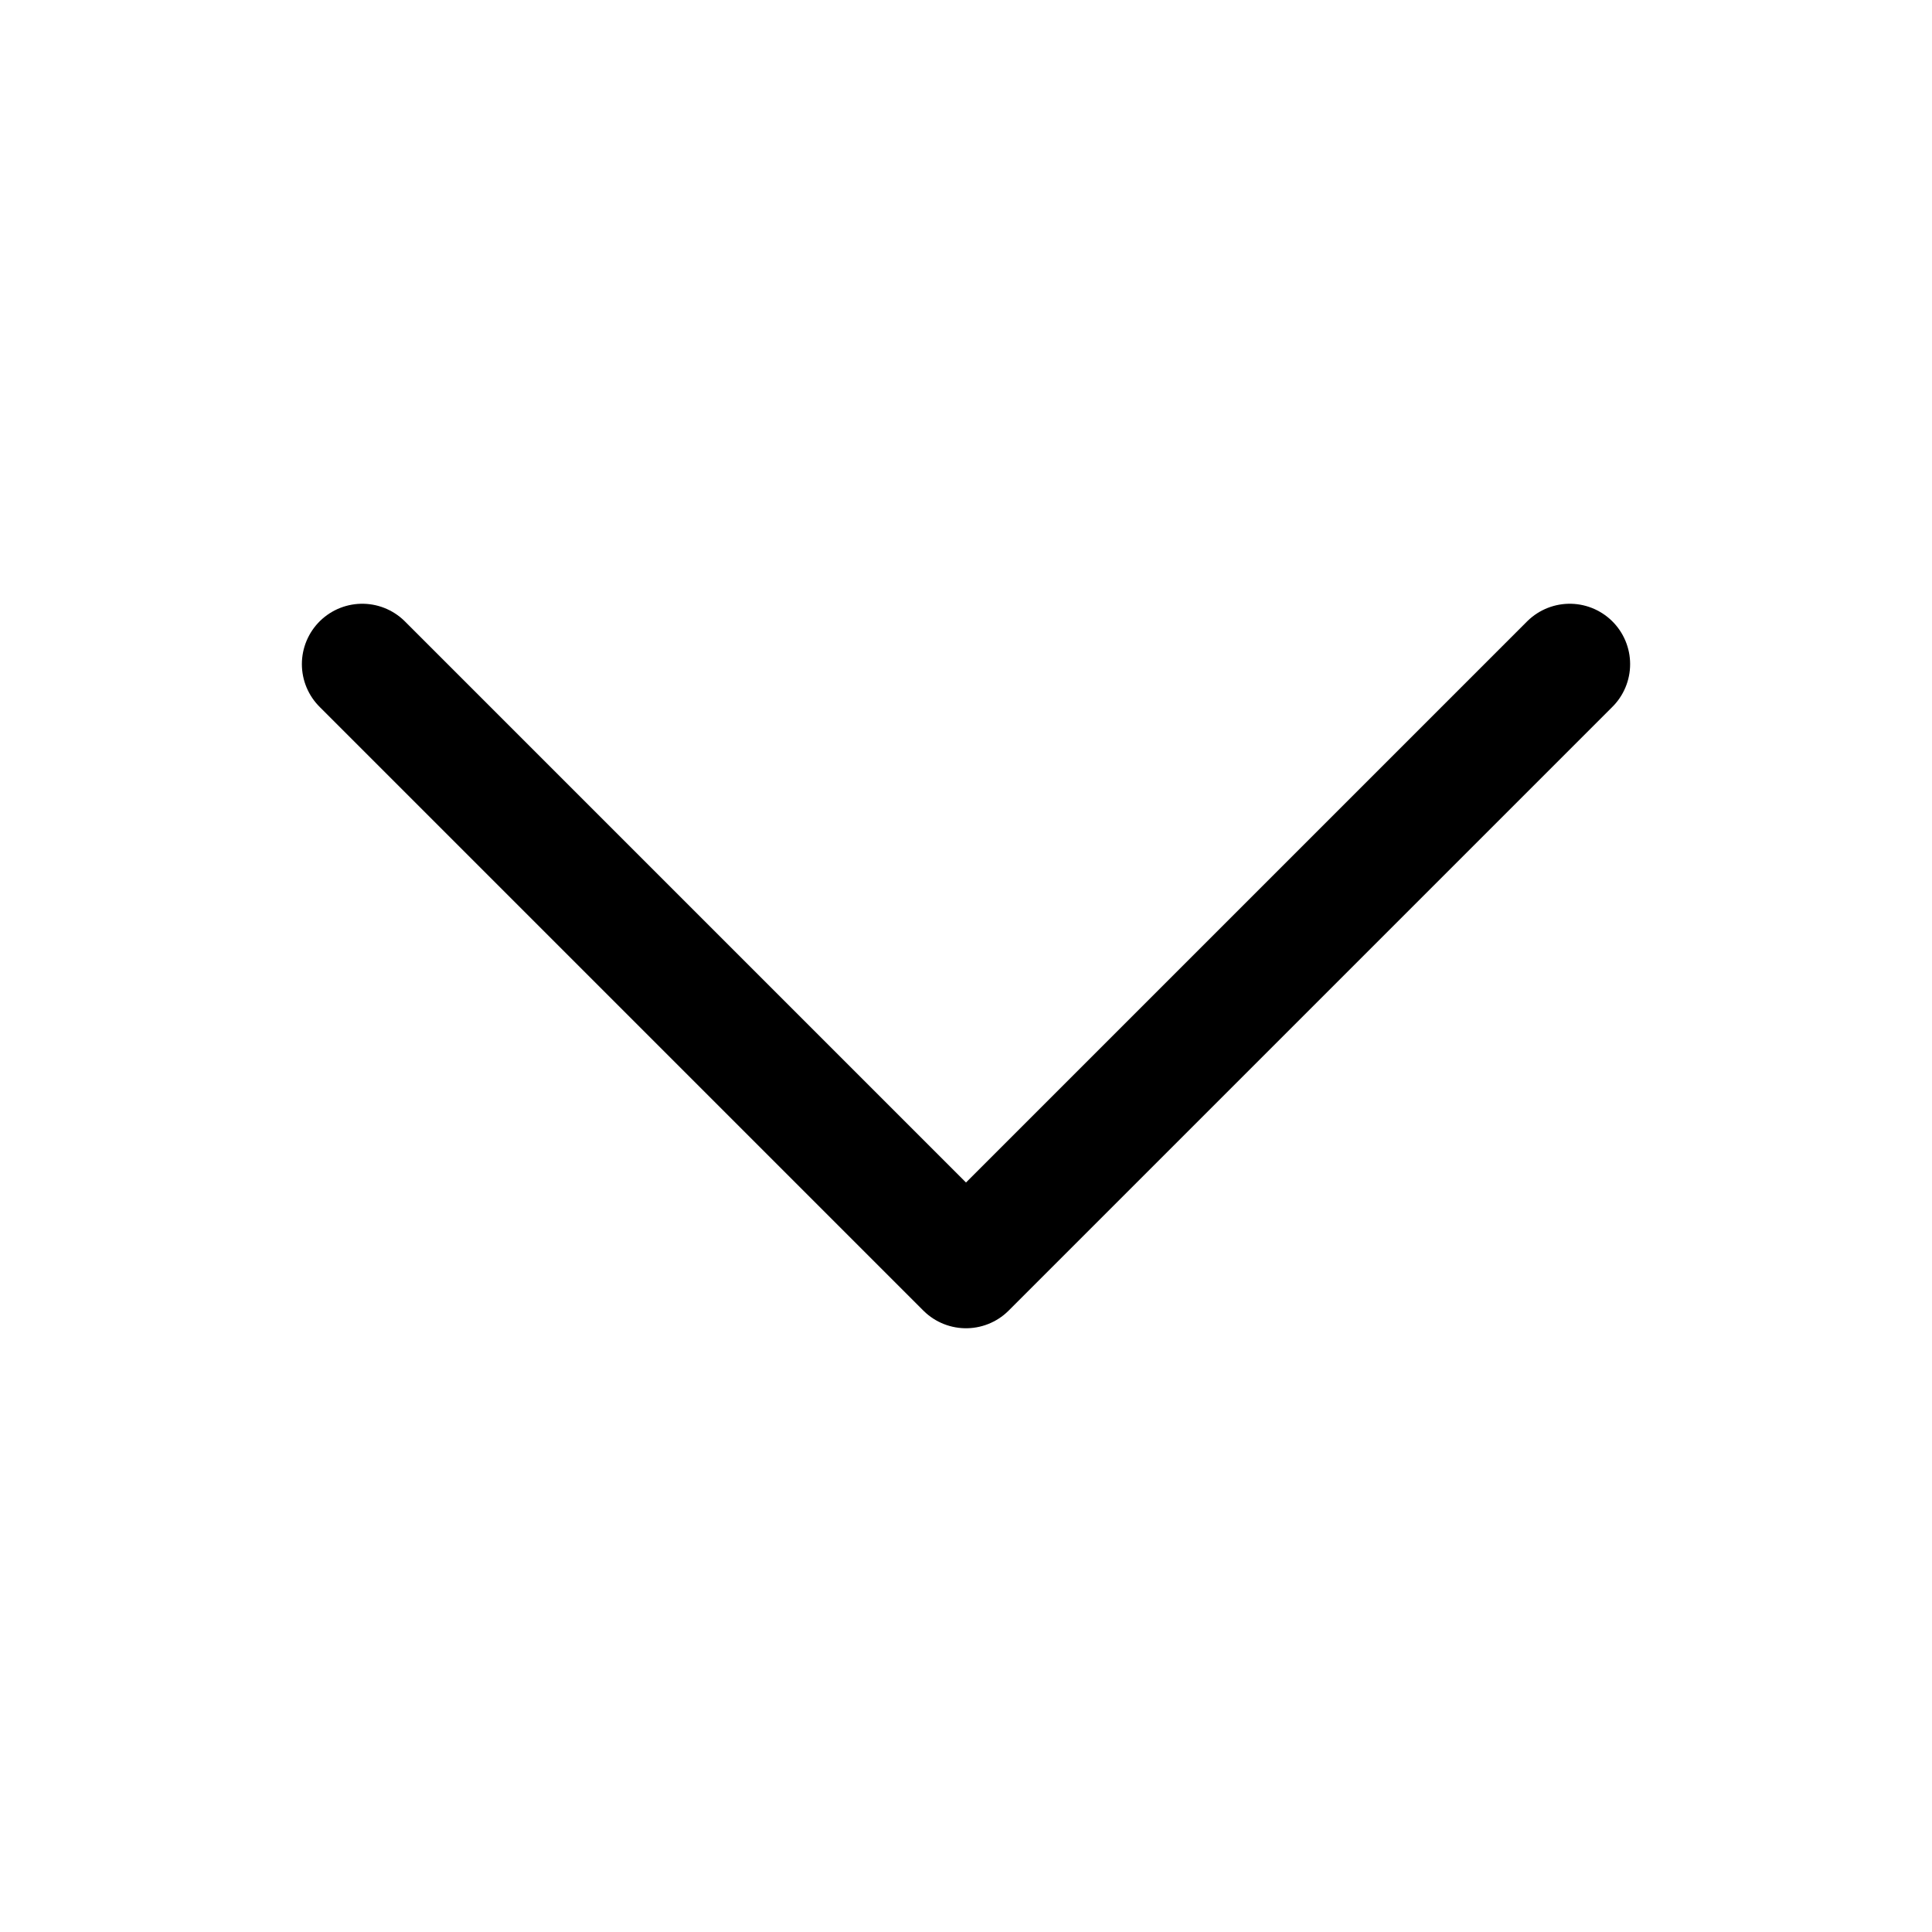
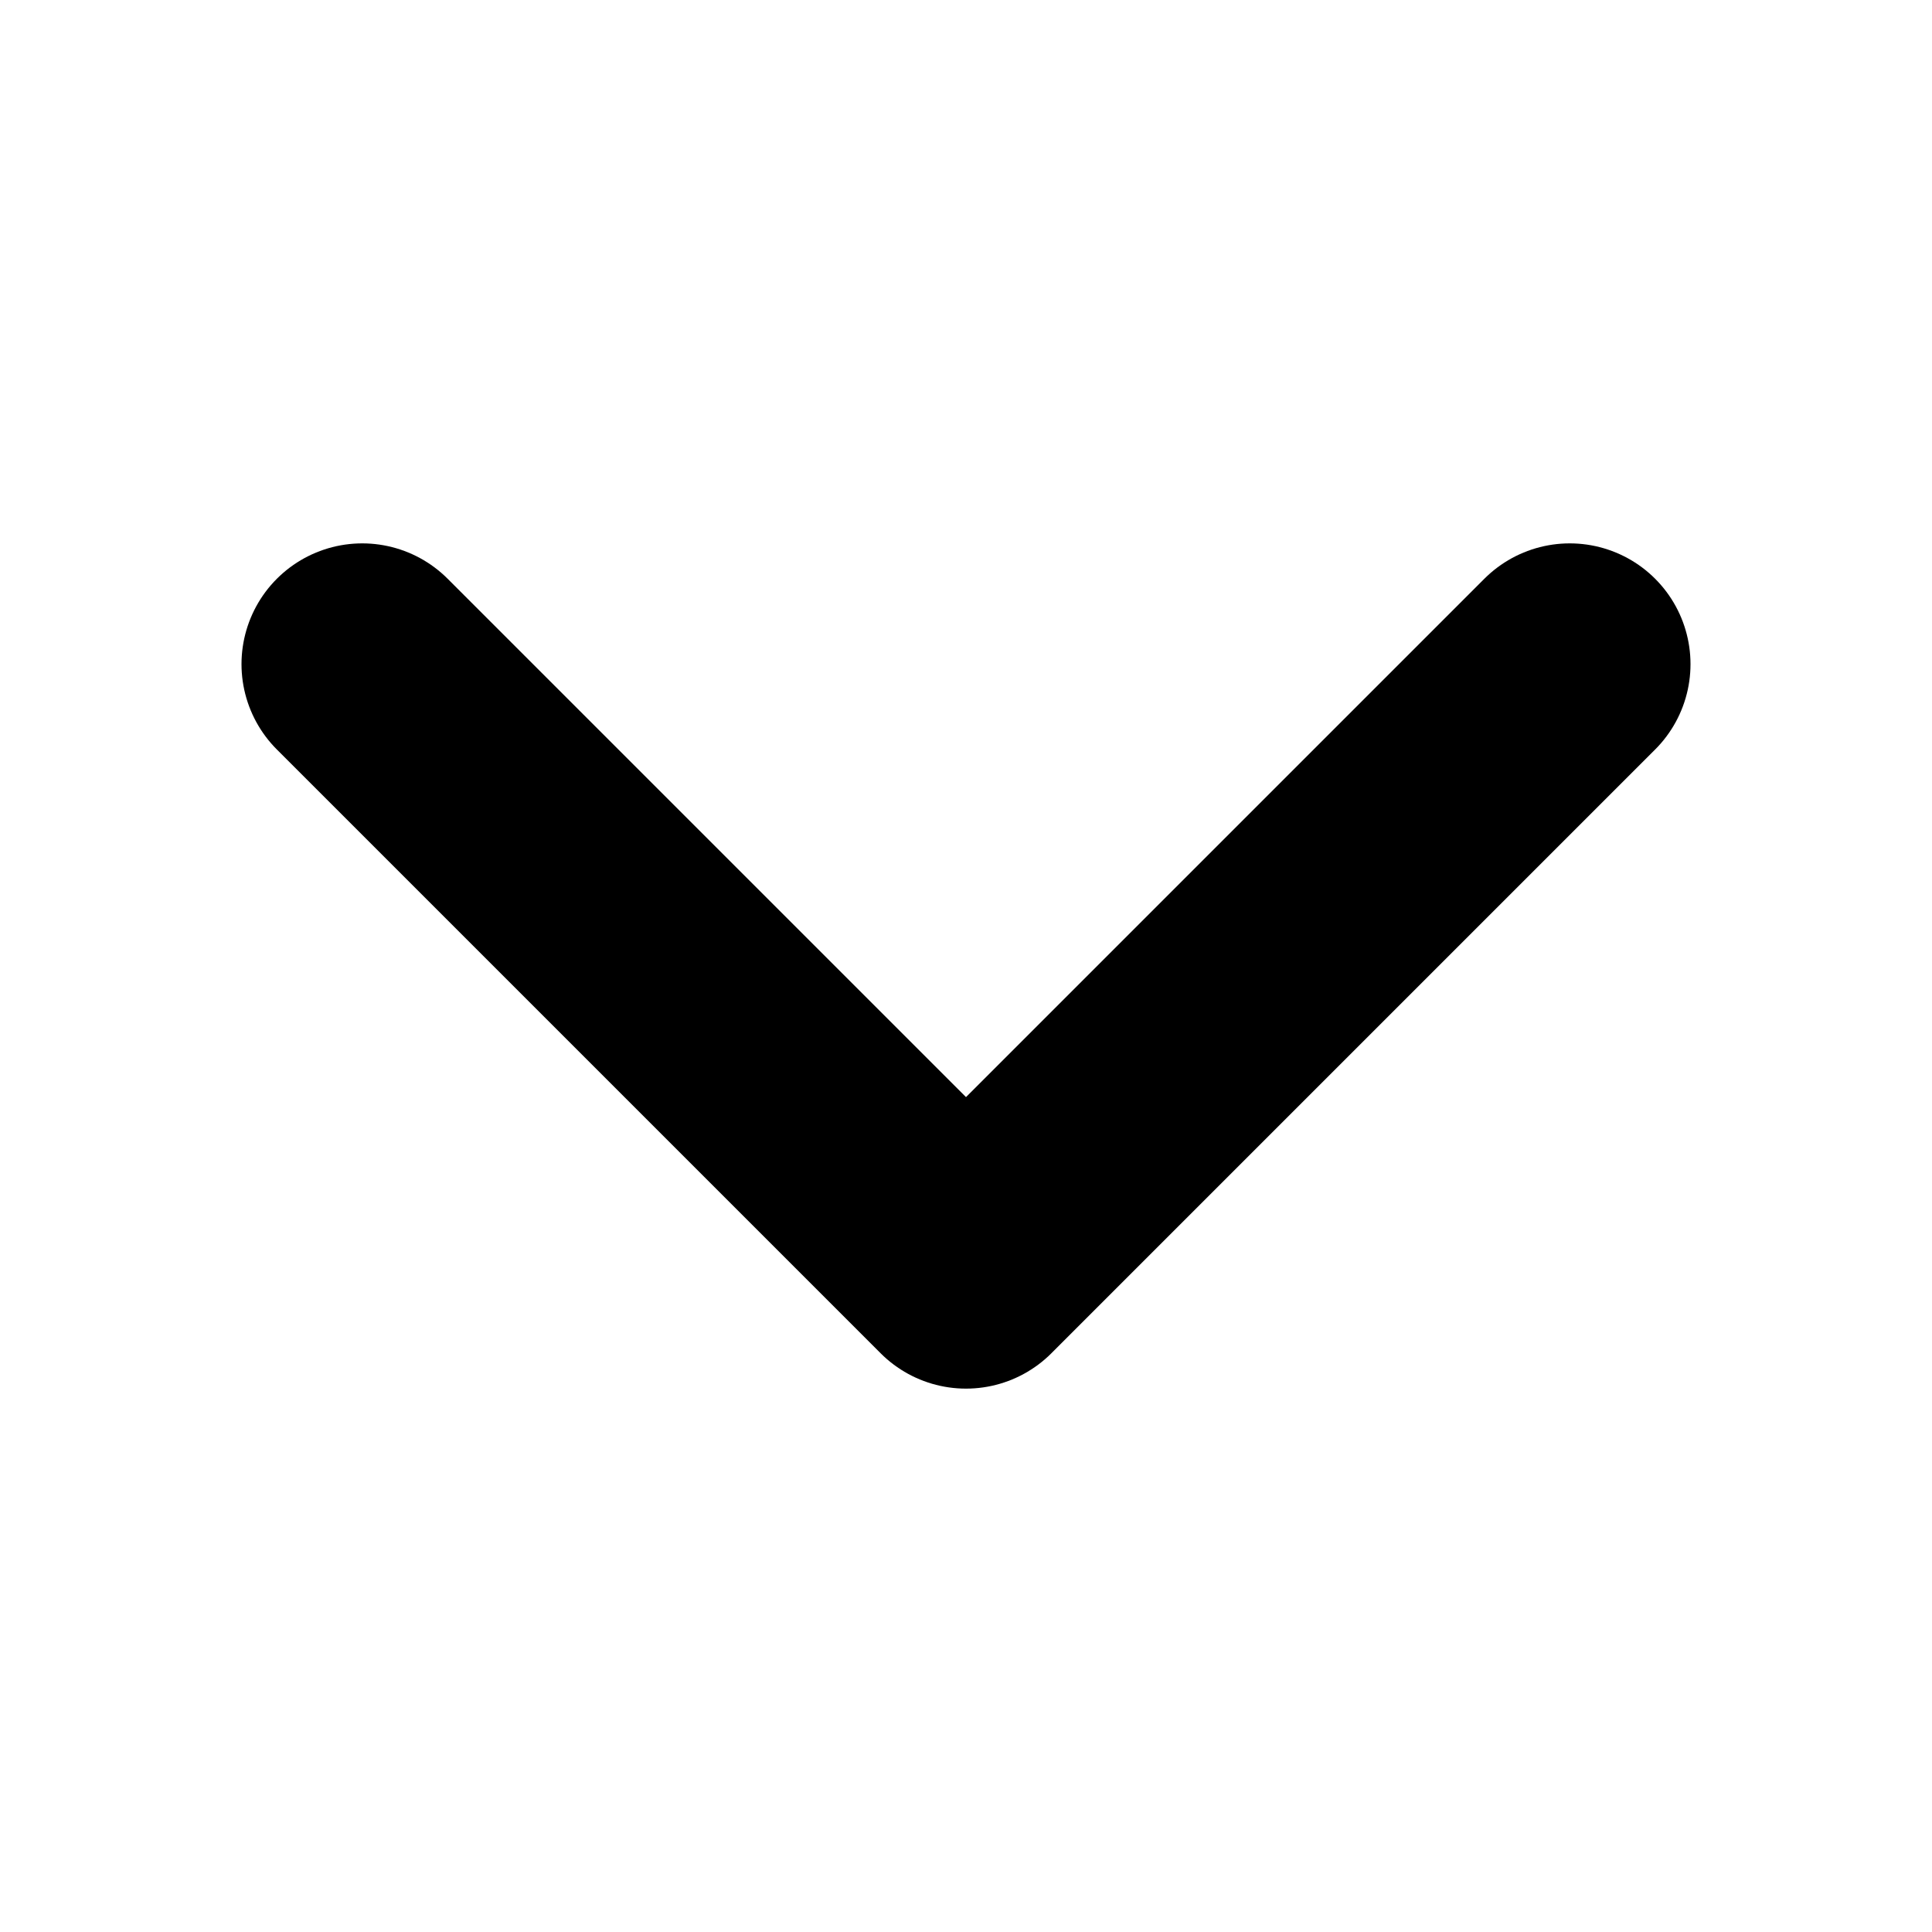
- <svg xmlns="http://www.w3.org/2000/svg" fill="none" viewBox="0 0 24 24" stroke-width="1.5" stroke="currentColor" class="size-6">
+ <svg xmlns="http://www.w3.org/2000/svg" fill="none" viewBox="0 0 24 24" stroke-width="3" stroke="currentColor" class="size-6">
  <path stroke-linecap="round" stroke-linejoin="round" d="m19.5 8.25-7.5 7.5-7.5-7.5" />
</svg>
